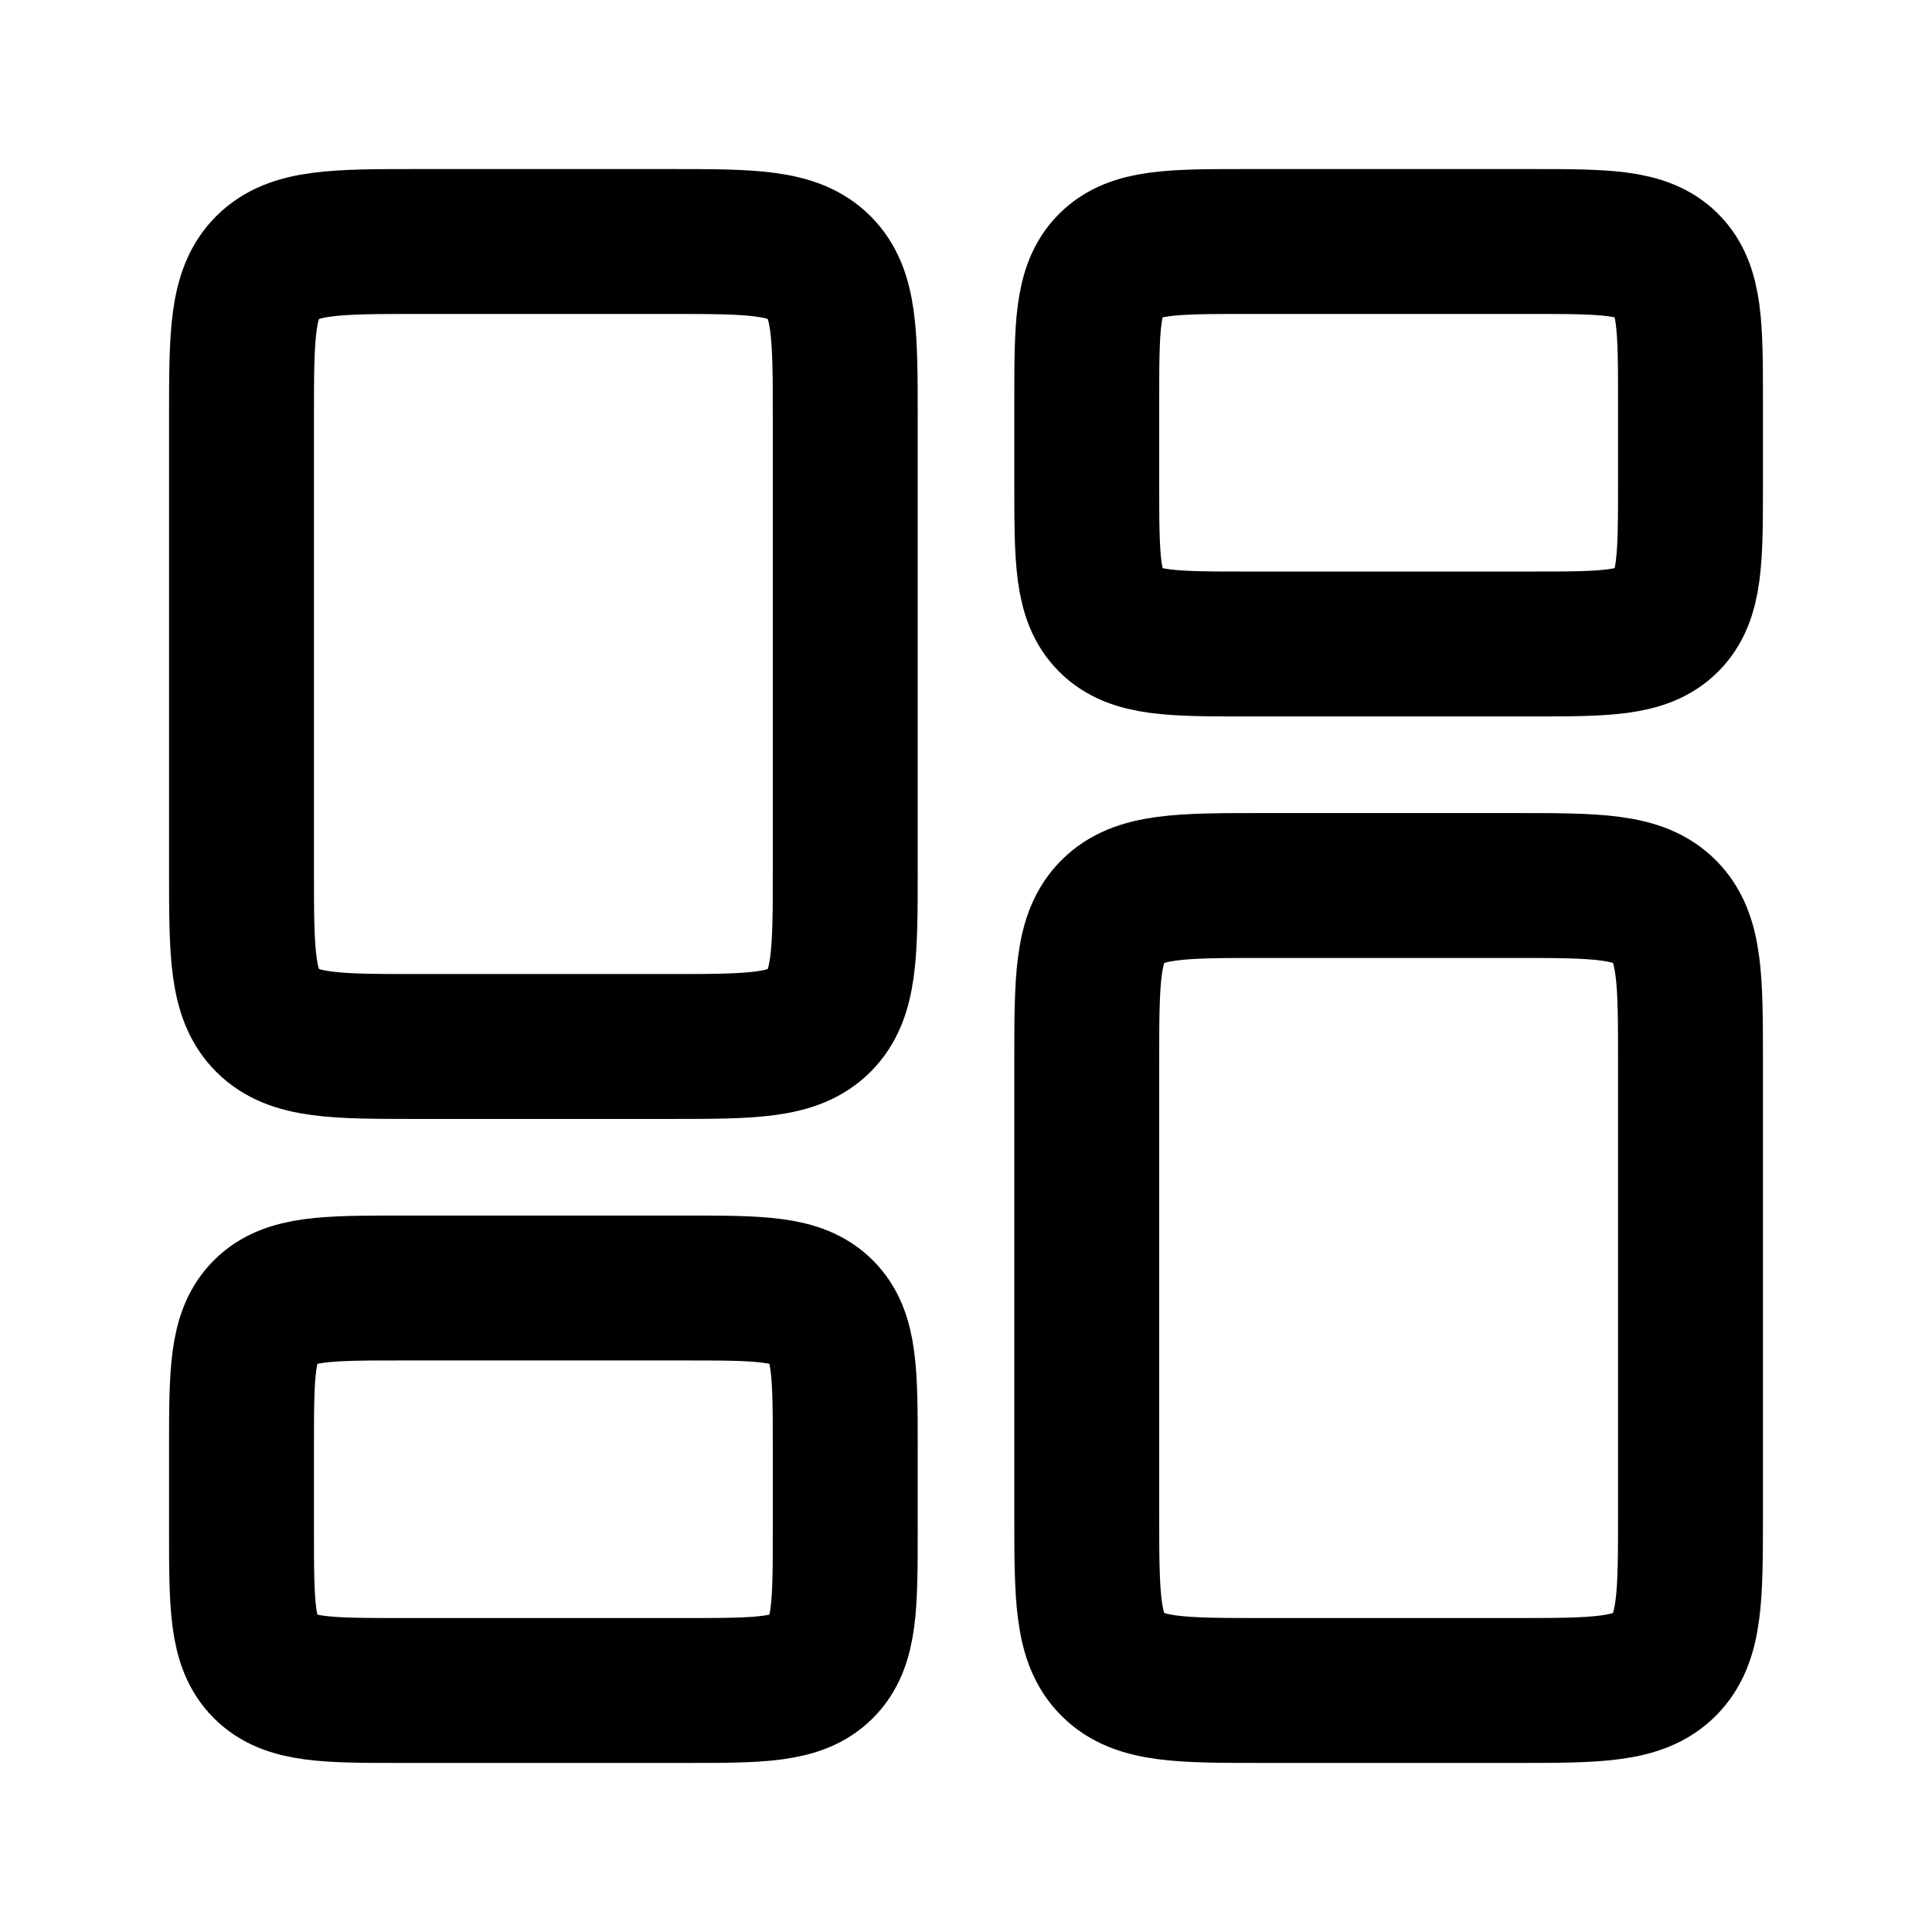
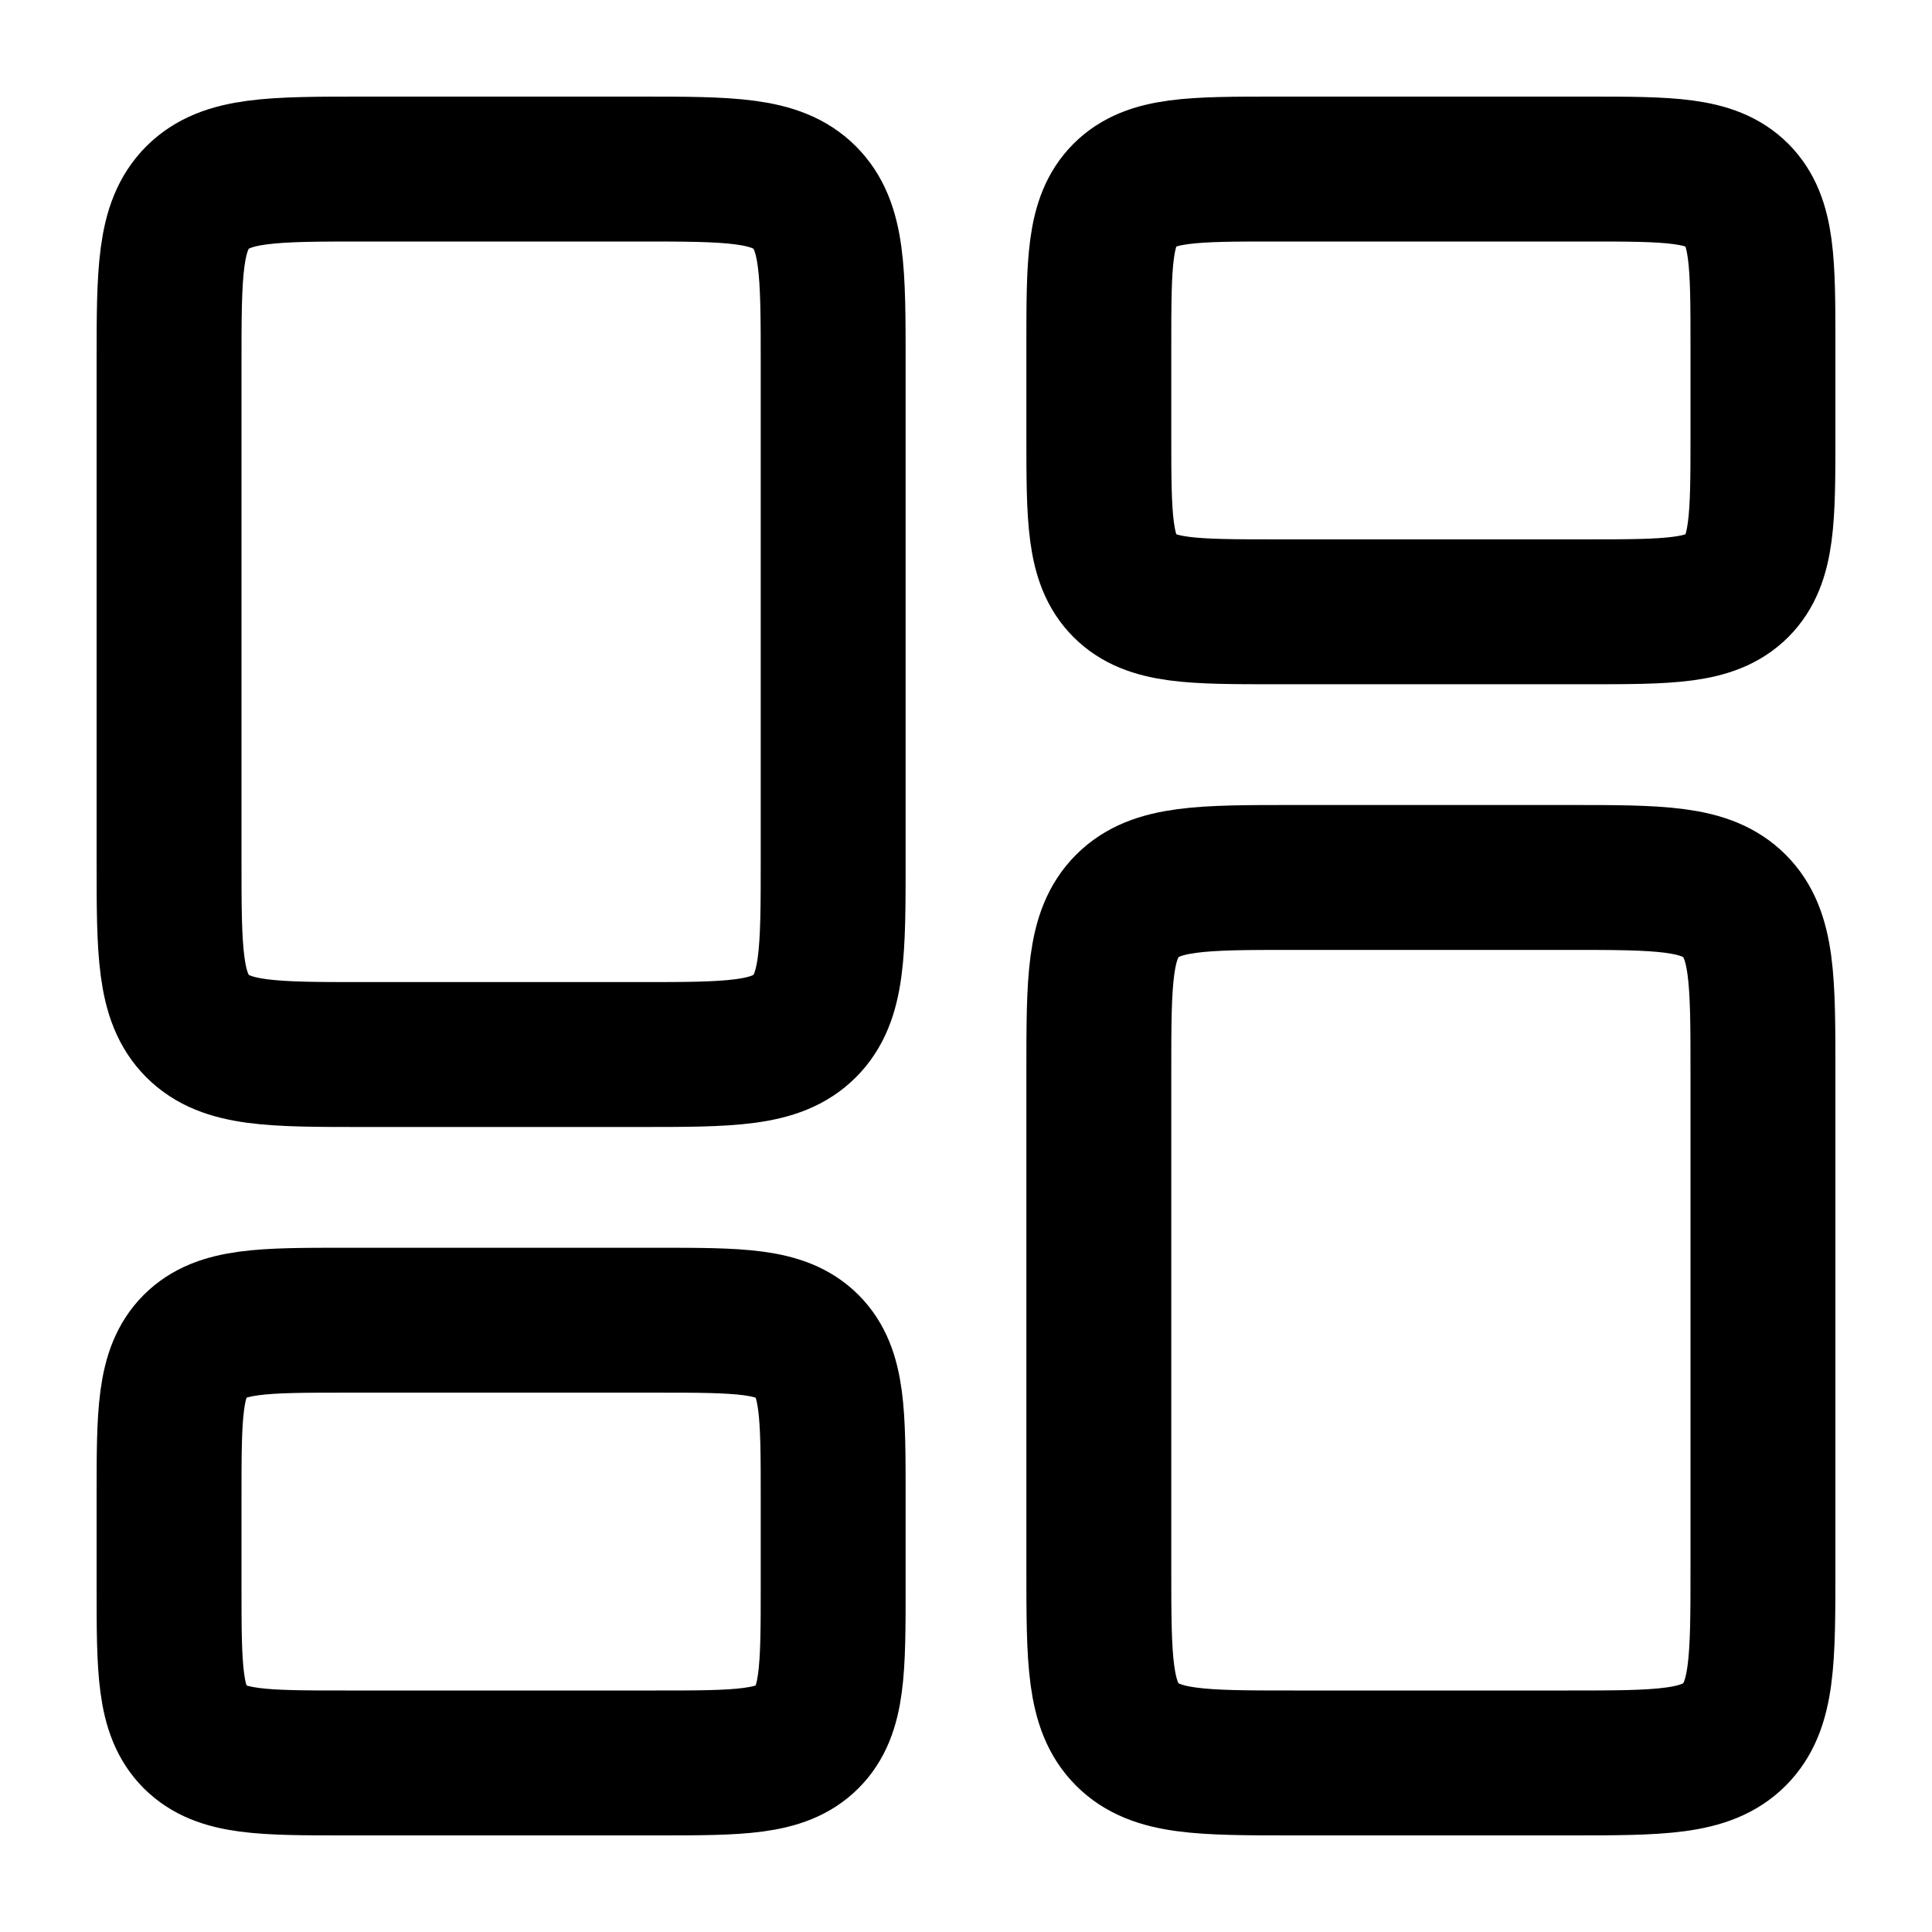
<svg viewBox="0 0 24 24" fill="none" stroke-width="1.8" stroke-linecap="round" stroke-linejoin="round">
-   <path d="M5.2 3H8.3C9.337 3 9.856 3 10.178 3.322C10.5 3.644 10.5 4.163 10.5 5.2V10.8C10.5 11.837 10.5 12.356 10.178 12.678C9.856 13 9.337 13 8.3 13H5.2C4.163 13 3.644 13 3.322 12.678C3 12.356 3 11.837 3 10.8V5.2C3 4.163 3 3.644 3.322 3.322C3.644 3 4.163 3 5.2 3Z M5 16H8.5C9.443 16 9.914 16 10.207 16.293C10.5 16.586 10.5 17.057 10.5 18V19C10.5 19.943 10.5 20.414 10.207 20.707C9.914 21 9.443 21 8.5 21H5C4.057 21 3.586 21 3.293 20.707C3 20.414 3 19.943 3 19V18C3 17.057 3 16.586 3.293 16.293C3.586 16 4.057 16 5 16Z M15.5 3H19C19.943 3 20.414 3 20.707 3.293C21 3.586 21 4.057 21 5V6C21 6.943 21 7.414 20.707 7.707C20.414 8 19.943 8 19 8H15.5C14.557 8 14.086 8 13.793 7.707C13.5 7.414 13.5 6.943 13.5 6V5C13.5 4.057 13.5 3.586 13.793 3.293C14.086 3 14.557 3 15.5 3Z M15.7 11H18.8C19.837 11 20.356 11 20.678 11.322C21 11.644 21 12.163 21 13.2V18.8C21 19.837 21 20.356 20.678 20.678C20.356 21 19.837 21 18.8 21H15.7C14.663 21 14.144 21 13.822 20.678C13.5 20.356 13.5 19.837 13.5 18.8V13.2C13.5 12.163 13.5 11.644 13.822 11.322C14.144 11 14.663 11 15.7 11Z" stroke="currentColor" />
+   <path d="M4.52 2.1H7.93C9.071 2.1 9.642 2.1 9.996 2.454C10.35 2.808 10.35 3.379 10.35 4.52V10.68C10.35 11.821 10.35 12.392 9.996 12.746C9.642 13.1 9.071 13.1 7.93 13.1H4.52C3.379 13.1 2.808 13.1 2.454 12.746C2.1 12.392 2.1 11.821 2.1 10.68V4.52C2.1 3.379 2.1 2.808 2.454 2.454C2.808 2.1 3.379 2.1 4.52 2.1ZM4.3 16.4H8.15C9.187 16.4 9.705 16.4 10.028 16.722C10.35 17.045 10.35 17.563 10.35 18.6V19.7C10.35 20.737 10.35 21.255 10.028 21.578C9.705 21.9 9.187 21.9 8.15 21.9H4.3C3.263 21.9 2.745 21.9 2.422 21.578C2.1 21.255 2.1 20.737 2.1 19.7V18.6C2.1 17.563 2.1 17.045 2.422 16.722C2.745 16.4 3.263 16.4 4.3 16.4ZM15.85 2.1H19.7C20.737 2.1 21.255 2.1 21.578 2.422C21.9 2.745 21.9 3.263 21.9 4.3V5.4C21.9 6.437 21.9 6.955 21.578 7.278C21.255 7.6 20.737 7.6 19.7 7.6H15.85C14.813 7.6 14.295 7.6 13.972 7.278C13.65 6.955 13.65 6.437 13.65 5.4V4.3C13.65 3.263 13.65 2.745 13.972 2.422C14.295 2.1 14.813 2.1 15.85 2.1ZM16.07 10.9H19.48C20.621 10.9 21.192 10.9 21.546 11.254C21.9 11.608 21.9 12.179 21.9 13.32V19.48C21.9 20.621 21.9 21.192 21.546 21.546C21.192 21.9 20.621 21.9 19.48 21.9H16.07C14.929 21.9 14.358 21.9 14.004 21.546C13.65 21.192 13.65 20.621 13.65 19.48V13.32C13.65 12.179 13.65 11.608 14.004 11.254C14.358 10.9 14.929 10.9 16.07 10.9Z" stroke="currentColor" />
</svg>
